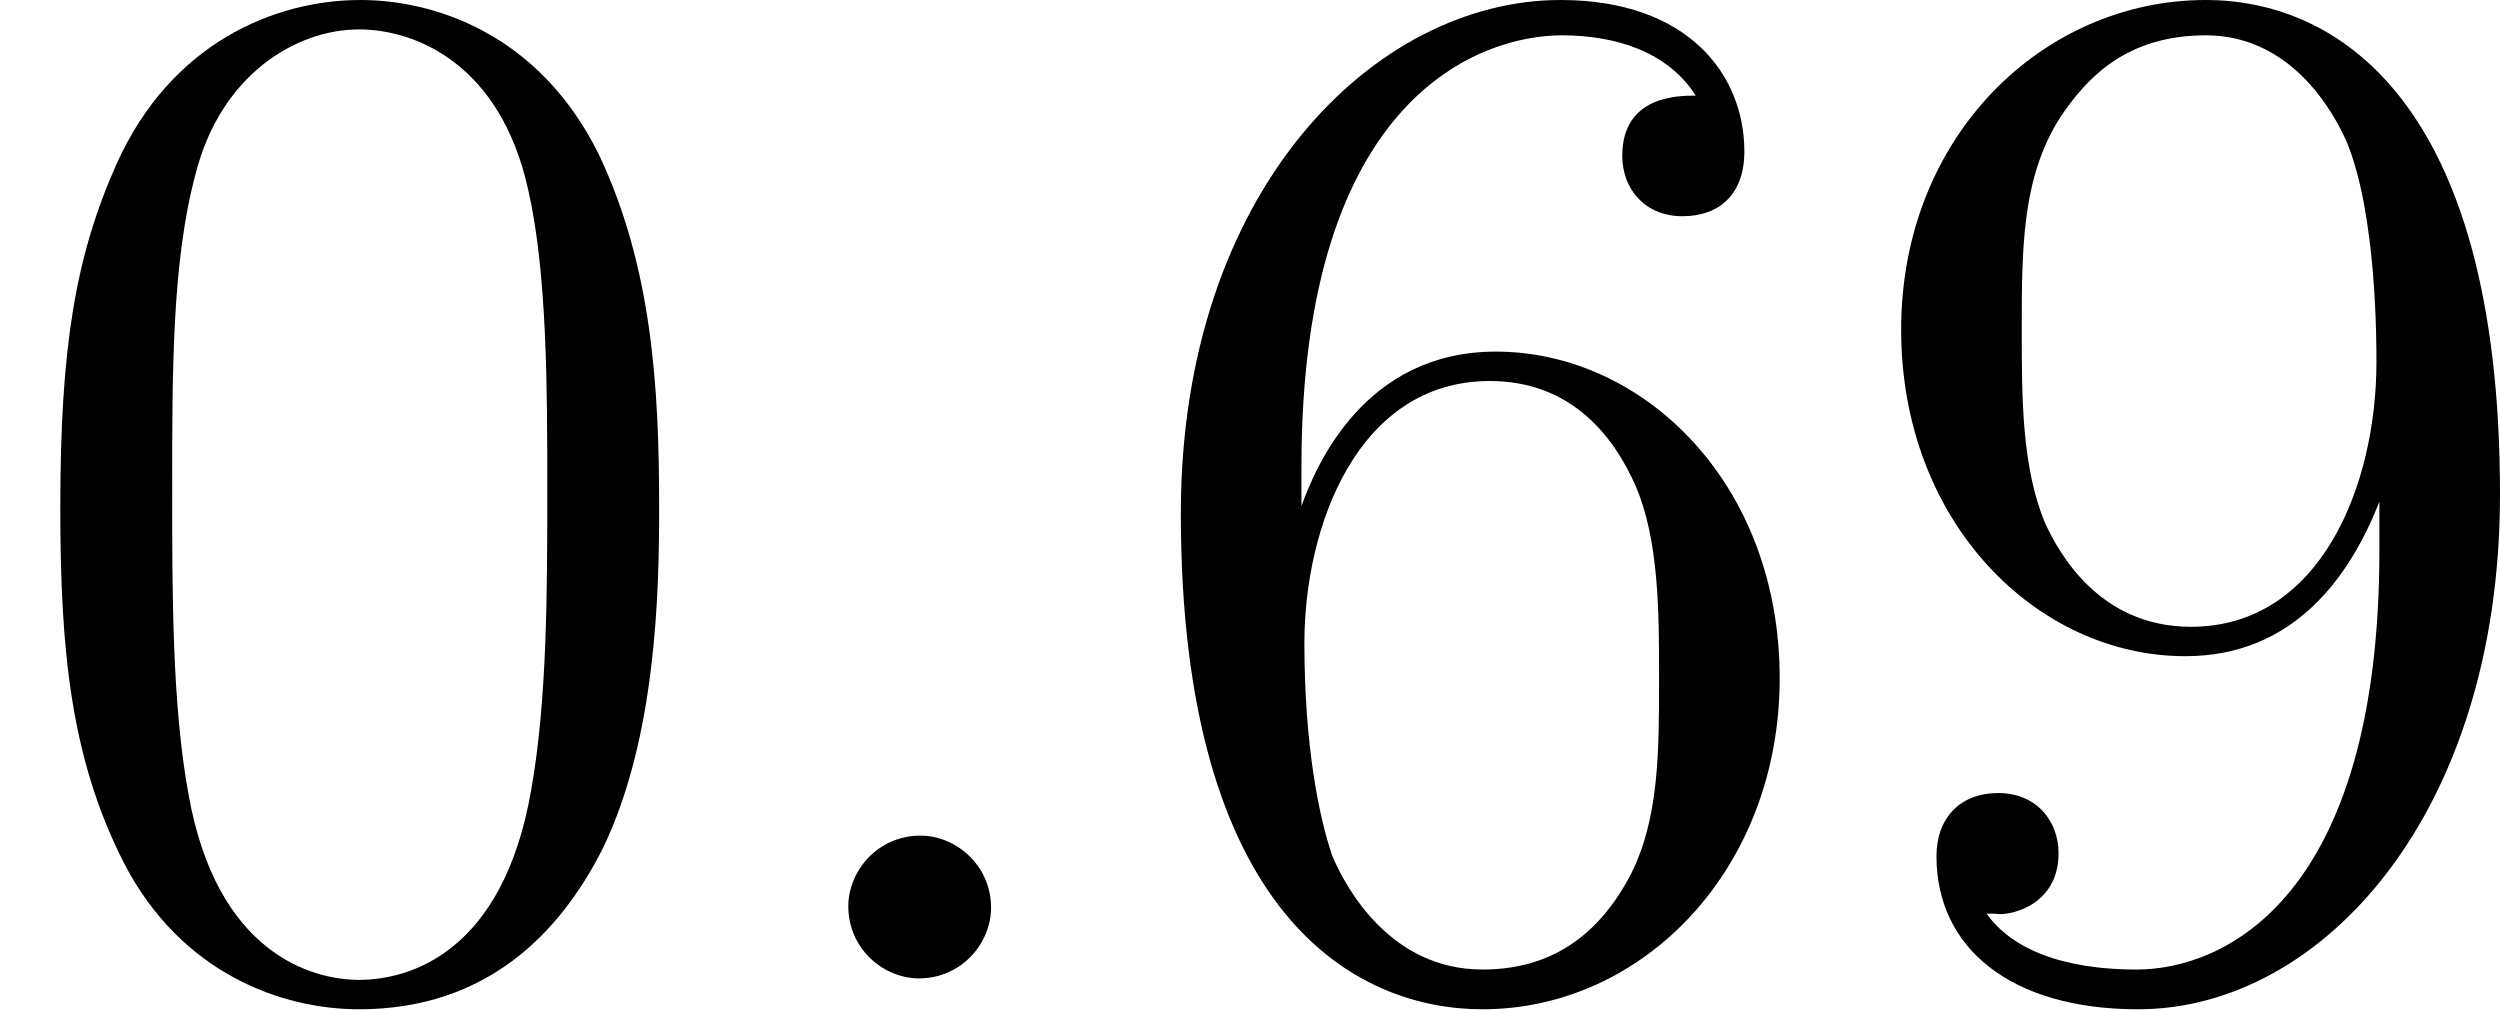
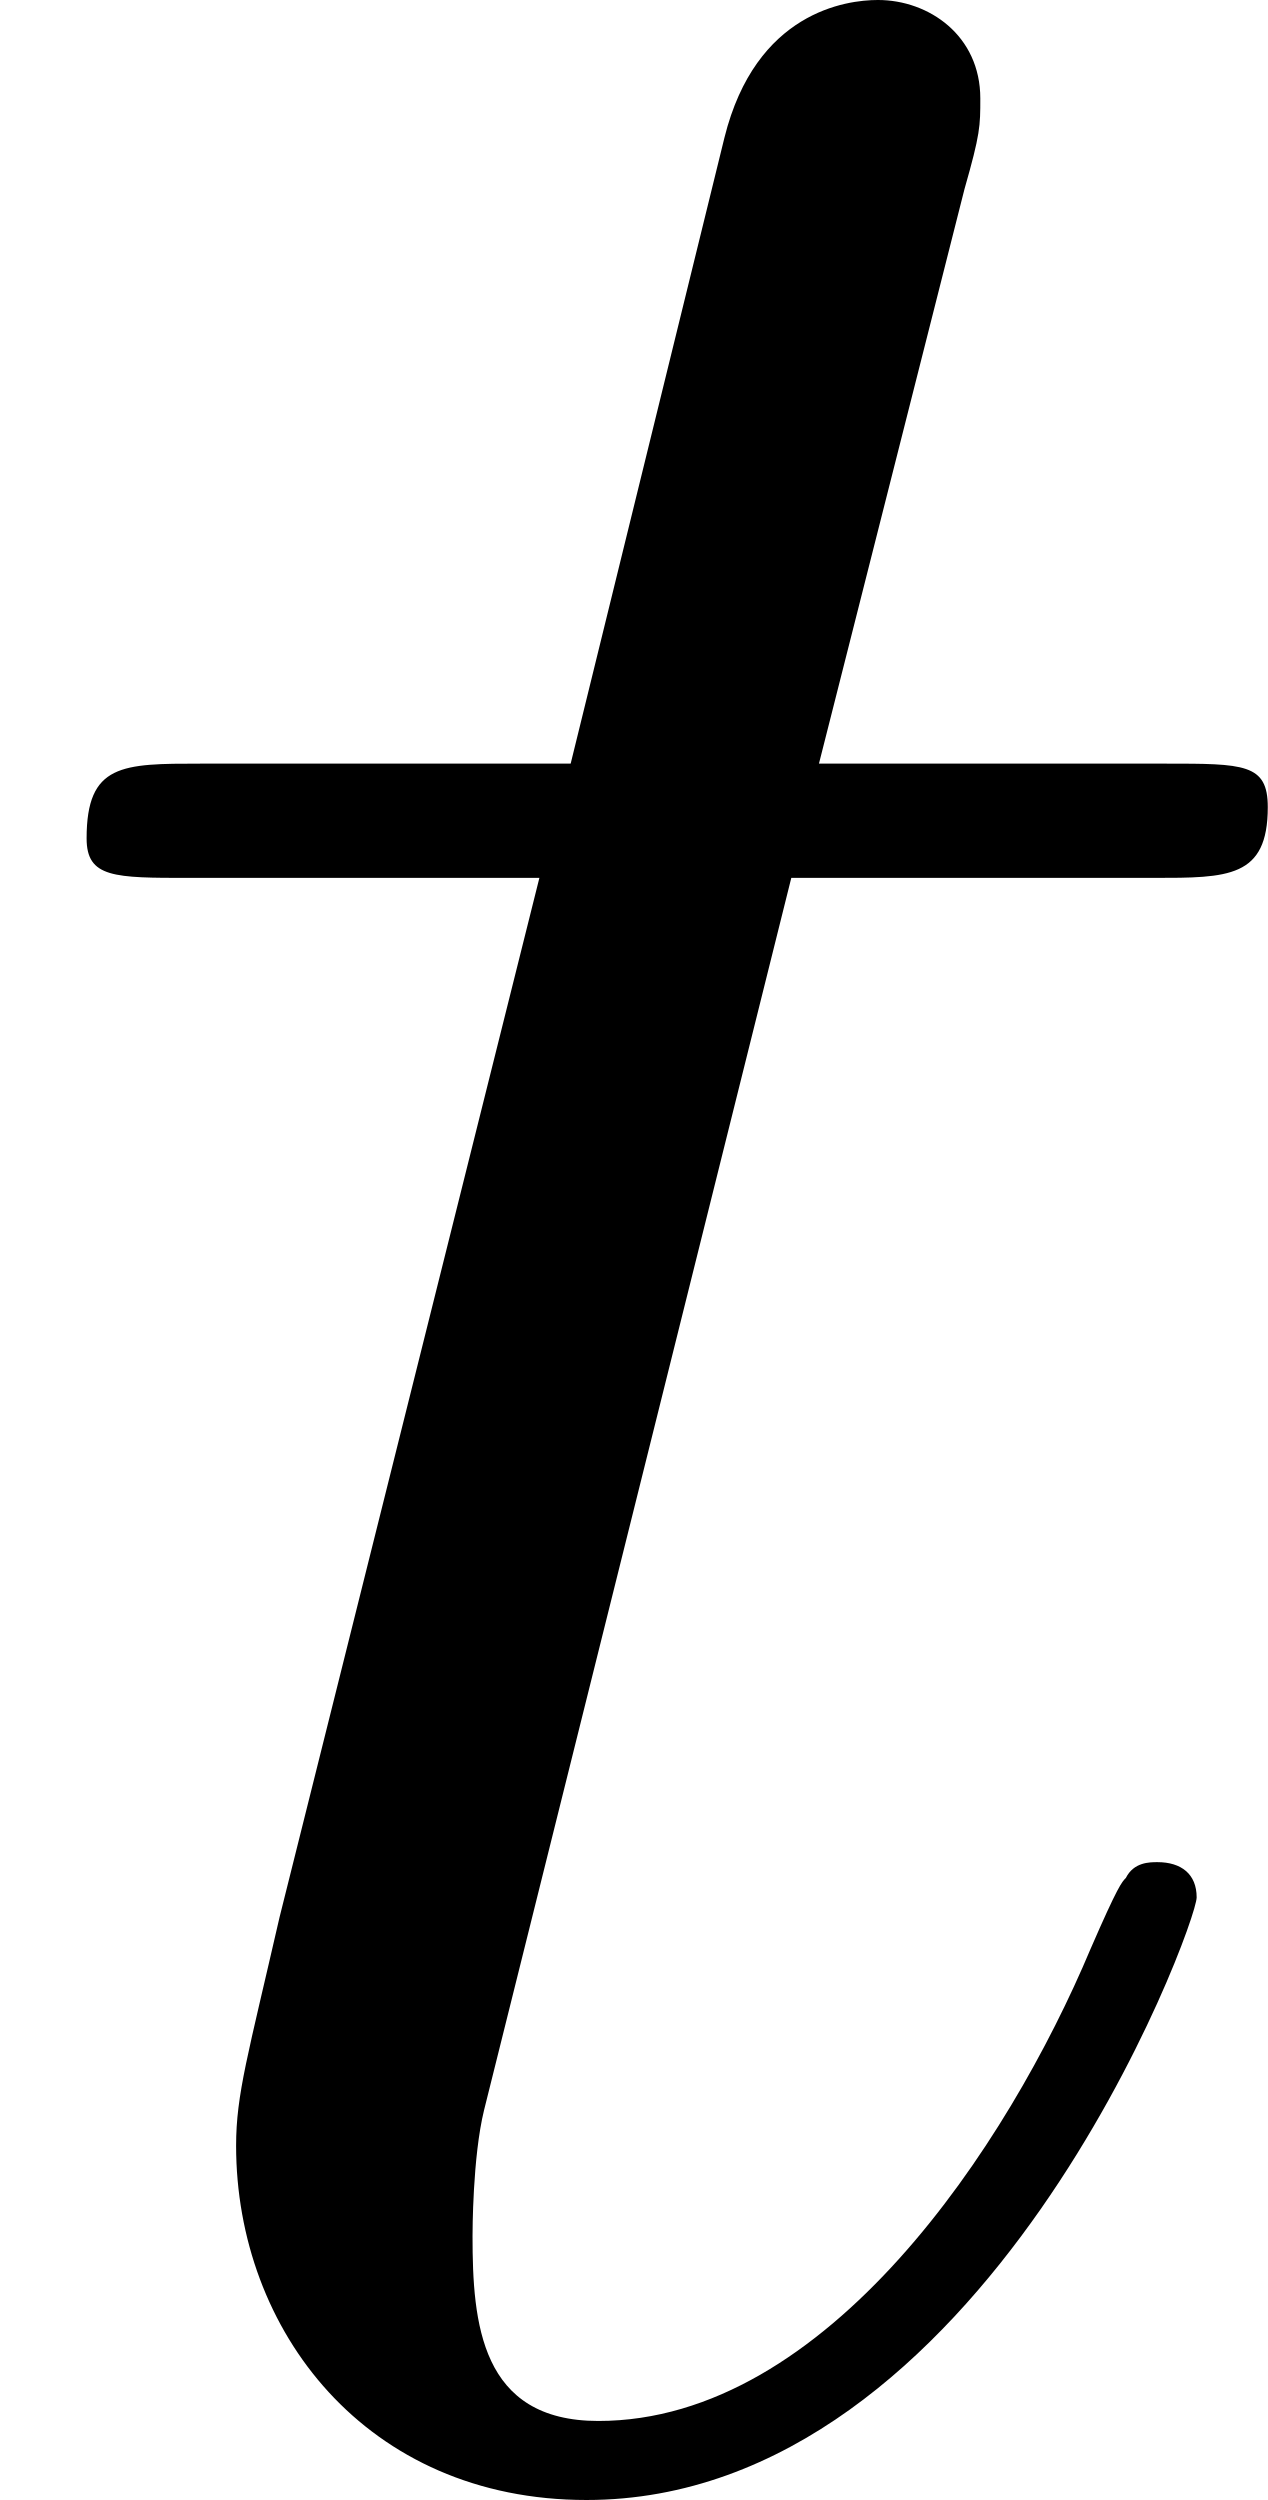
- <svg xmlns="http://www.w3.org/2000/svg" xmlns:xlink="http://www.w3.org/1999/xlink" version="1.1" width="20.314pt" height="8.201pt" viewBox="41.13 489.556 20.314 8.201">
+ <svg xmlns="http://www.w3.org/2000/svg" xmlns:xlink="http://www.w3.org/1999/xlink" version="1.1" width="3.85pt" height="7.592pt" viewBox="55.409 457.113 3.85 7.592">
  <defs>
-     <path id="g11-58" d="M2.2-.574C2.2-.921 1.913-1.16 1.626-1.16C1.279-1.16 1.04-.873 1.04-.586C1.04-.239 1.327 0 1.614 0C1.961 0 2.2-.287 2.2-.574Z" />
-     <path id="g22-48" d="M5.356-3.826C5.356-4.818 5.296-5.786 4.866-6.695C4.376-7.687 3.515-7.95 2.929-7.95C2.236-7.95 1.387-7.603 .944-6.611C.61-5.858 .49-5.117 .49-3.826C.49-2.666 .574-1.793 1.004-.944C1.47-.036 2.295 .251 2.917 .251C3.957 .251 4.555-.371 4.902-1.064C5.332-1.961 5.356-3.132 5.356-3.826ZM2.917 .012C2.534 .012 1.757-.203 1.53-1.506C1.399-2.224 1.399-3.132 1.399-3.969C1.399-4.949 1.399-5.834 1.59-6.539C1.793-7.34 2.403-7.711 2.917-7.711C3.371-7.711 4.065-7.436 4.292-6.408C4.447-5.727 4.447-4.782 4.447-3.969C4.447-3.168 4.447-2.26 4.316-1.53C4.089-.215 3.335 .012 2.917 .012Z" />
-     <path id="g22-54" d="M1.47-4.16C1.47-7.185 2.941-7.663 3.587-7.663C4.017-7.663 4.447-7.532 4.674-7.173C4.531-7.173 4.077-7.173 4.077-6.683C4.077-6.42 4.256-6.193 4.567-6.193C4.866-6.193 5.069-6.372 5.069-6.719C5.069-7.34 4.615-7.95 3.575-7.95C2.068-7.95 .49-6.408 .49-3.778C.49-.49 1.925 .251 2.941 .251C4.244 .251 5.356-.885 5.356-2.439C5.356-4.029 4.244-5.093 3.049-5.093C1.985-5.093 1.59-4.172 1.47-3.838V-4.16ZM2.941-.072C2.188-.072 1.829-.741 1.722-.992C1.614-1.303 1.494-1.889 1.494-2.726C1.494-3.67 1.925-4.854 3.001-4.854C3.658-4.854 4.005-4.411 4.184-4.005C4.376-3.563 4.376-2.965 4.376-2.451C4.376-1.841 4.376-1.303 4.148-.849C3.85-.275 3.419-.072 2.941-.072Z" />
-     <path id="g22-57" d="M4.376-3.479C4.376-.658 3.12-.072 2.403-.072C2.116-.072 1.482-.108 1.184-.526H1.255C1.339-.502 1.769-.574 1.769-1.016C1.769-1.279 1.59-1.506 1.279-1.506S.777-1.303 .777-.992C.777-.251 1.375 .251 2.415 .251C3.909 .251 5.356-1.339 5.356-3.933C5.356-7.149 4.017-7.95 2.965-7.95C1.65-7.95 .49-6.85 .49-5.272S1.602-2.618 2.798-2.618C3.682-2.618 4.136-3.264 4.376-3.873V-3.479ZM2.845-2.857C2.092-2.857 1.769-3.467 1.662-3.694C1.47-4.148 1.47-4.722 1.47-5.26C1.47-5.93 1.47-6.504 1.781-6.994C1.997-7.317 2.319-7.663 2.965-7.663C3.646-7.663 3.993-7.066 4.113-6.791C4.352-6.205 4.352-5.189 4.352-5.009C4.352-4.005 3.897-2.857 2.845-2.857Z" />
+     <path id="g11-116" d="M2.403-4.806H3.503C3.73-4.806 3.85-4.806 3.85-5.021C3.85-5.153 3.778-5.153 3.539-5.153H2.487L2.929-6.898C2.977-7.066 2.977-7.089 2.977-7.173C2.977-7.364 2.821-7.472 2.666-7.472C2.57-7.472 2.295-7.436 2.2-7.054L1.733-5.153H.61C.371-5.153 .263-5.153 .263-4.926C.263-4.806 .347-4.806 .574-4.806H1.638L.849-1.65C.753-1.231 .717-1.112 .717-.956C.717-.395 1.112 .12 1.781 .12C2.989 .12 3.634-1.626 3.634-1.71C3.634-1.781 3.587-1.817 3.515-1.817C3.491-1.817 3.443-1.817 3.419-1.769C3.407-1.757 3.395-1.745 3.312-1.554C3.061-.956 2.511-.12 1.817-.12C1.459-.12 1.435-.418 1.435-.681C1.435-.693 1.435-.921 1.47-1.064L2.403-4.806Z" />
  </defs>
  <g id="page1">
-     <use x="41.13" y="497.506" xlink:href="#g22-48" />
-     <use x="46.983" y="497.506" xlink:href="#g11-58" />
-     <use x="50.235" y="497.506" xlink:href="#g22-54" />
-     <use x="56.088" y="497.506" xlink:href="#g22-57" />
+     <use x="55.409" y="464.585" xlink:href="#g11-116" />
  </g>
</svg>
